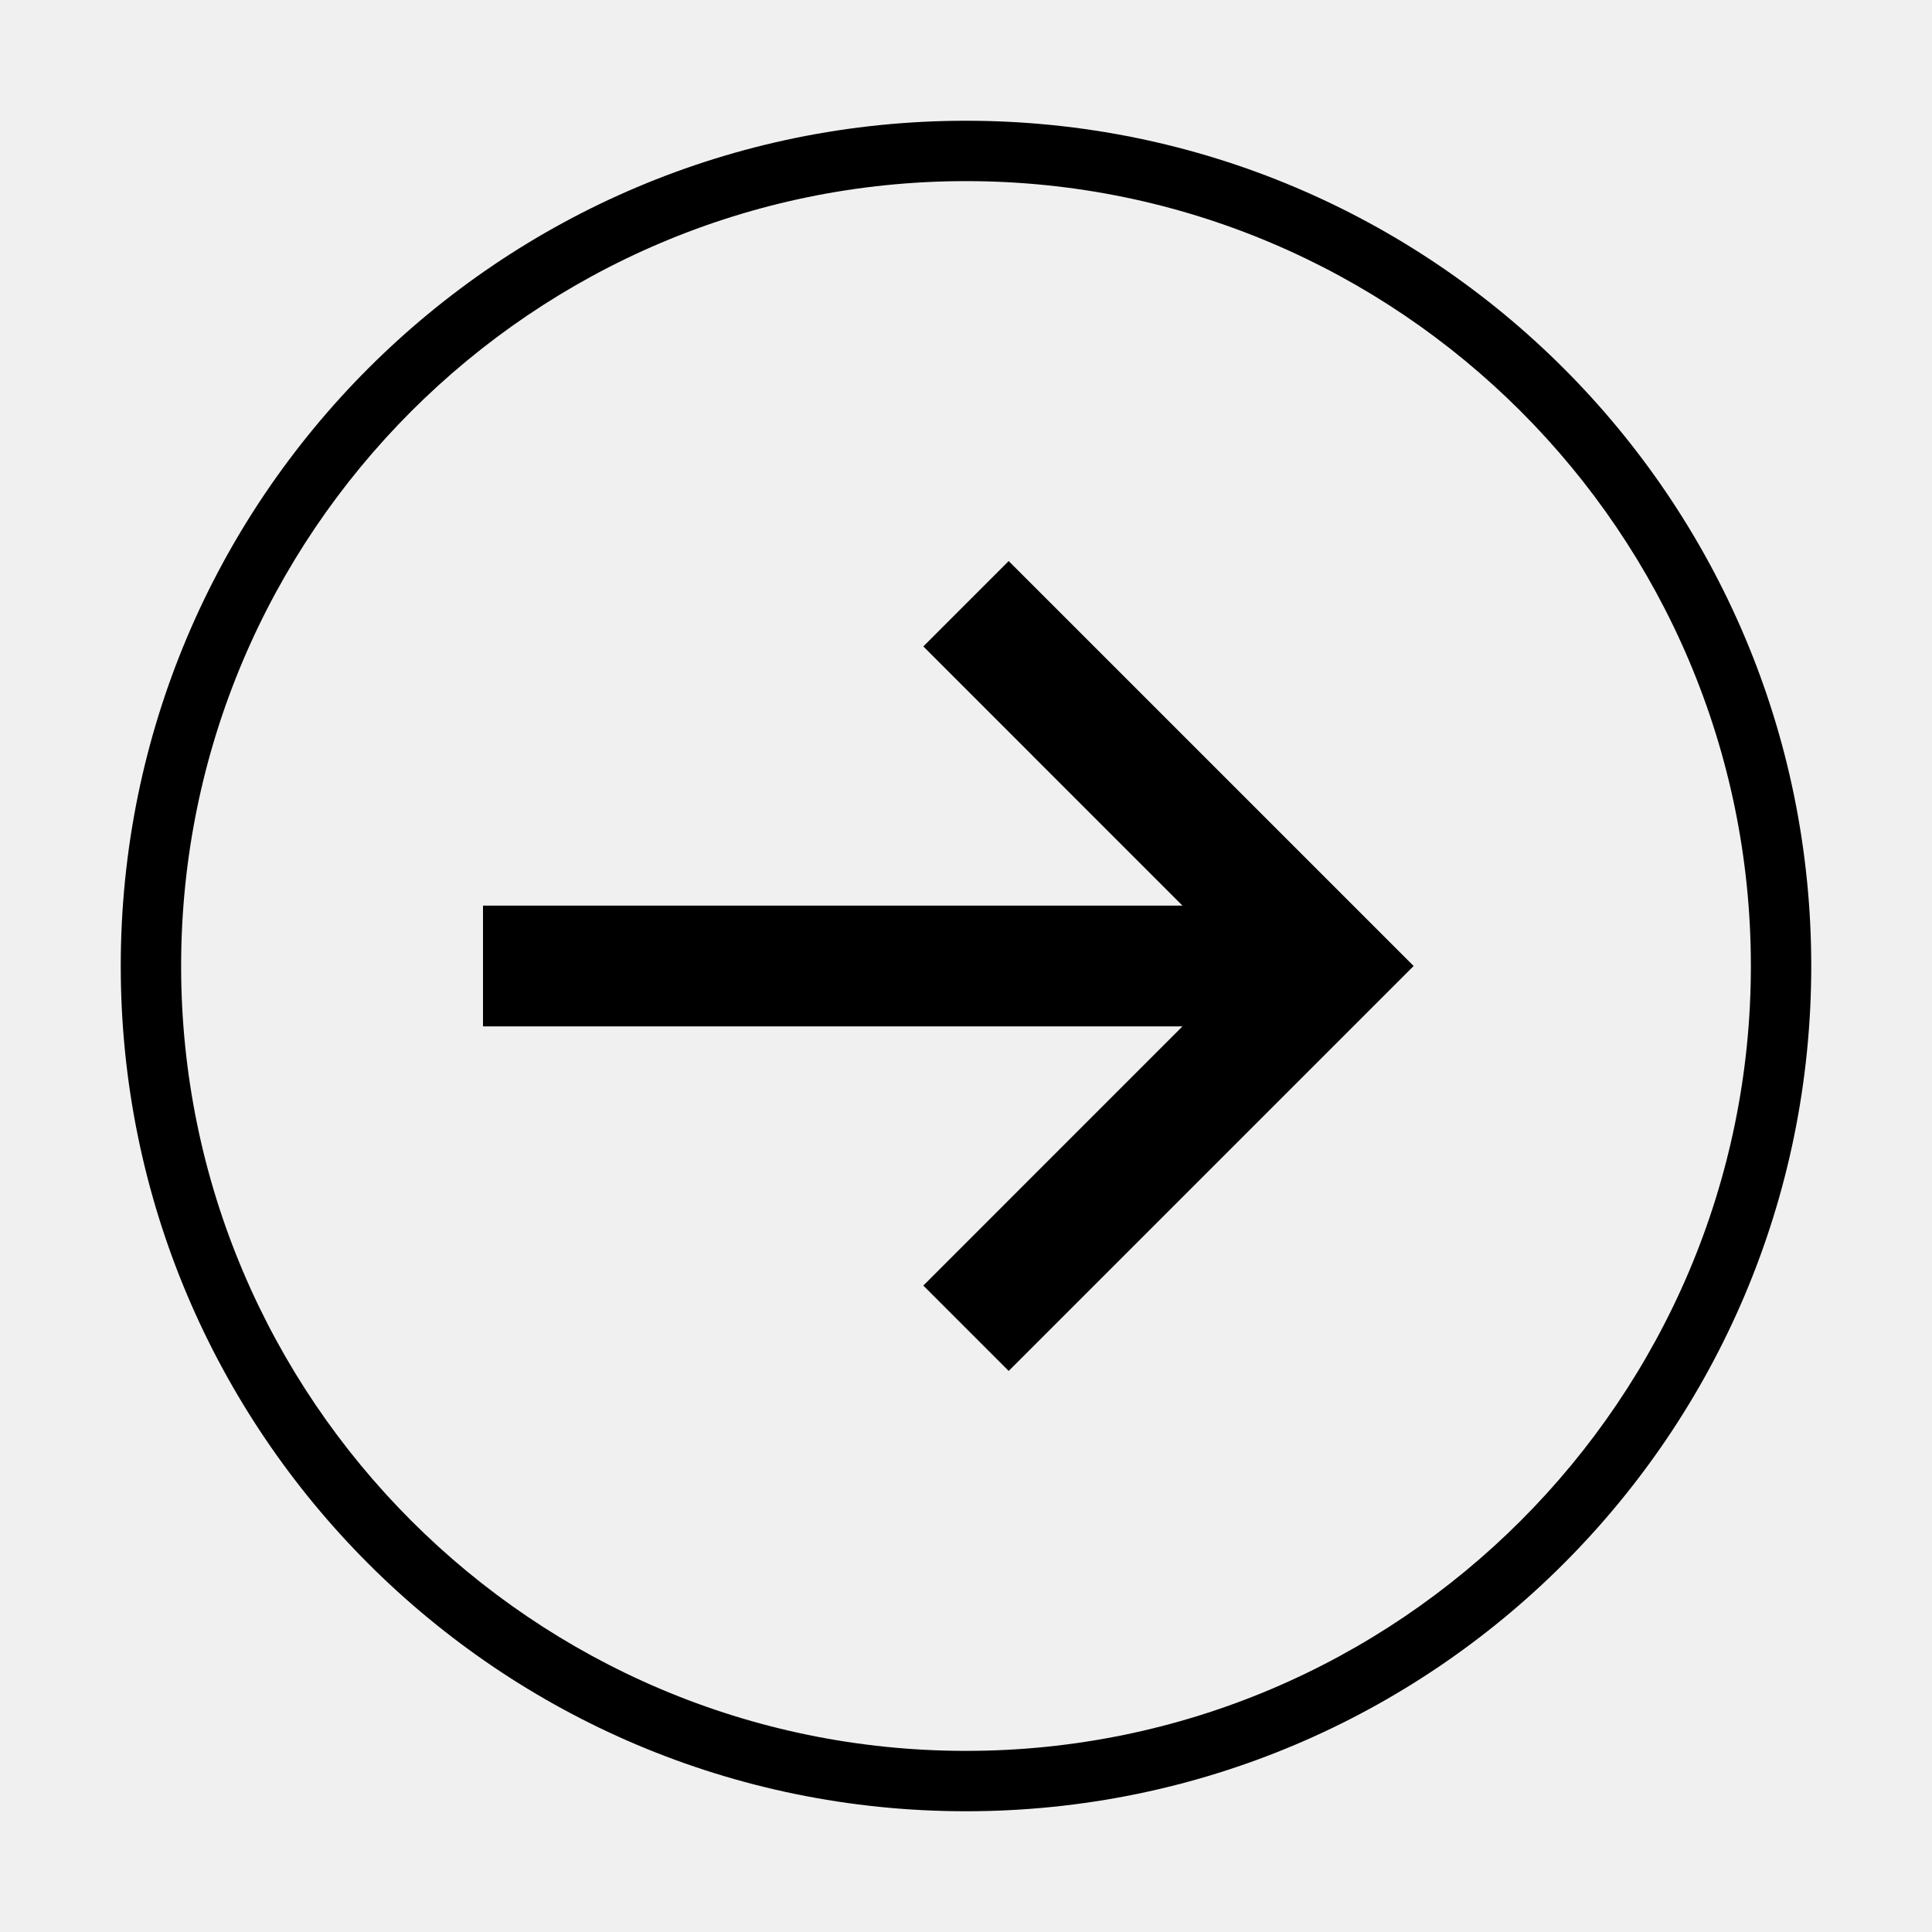
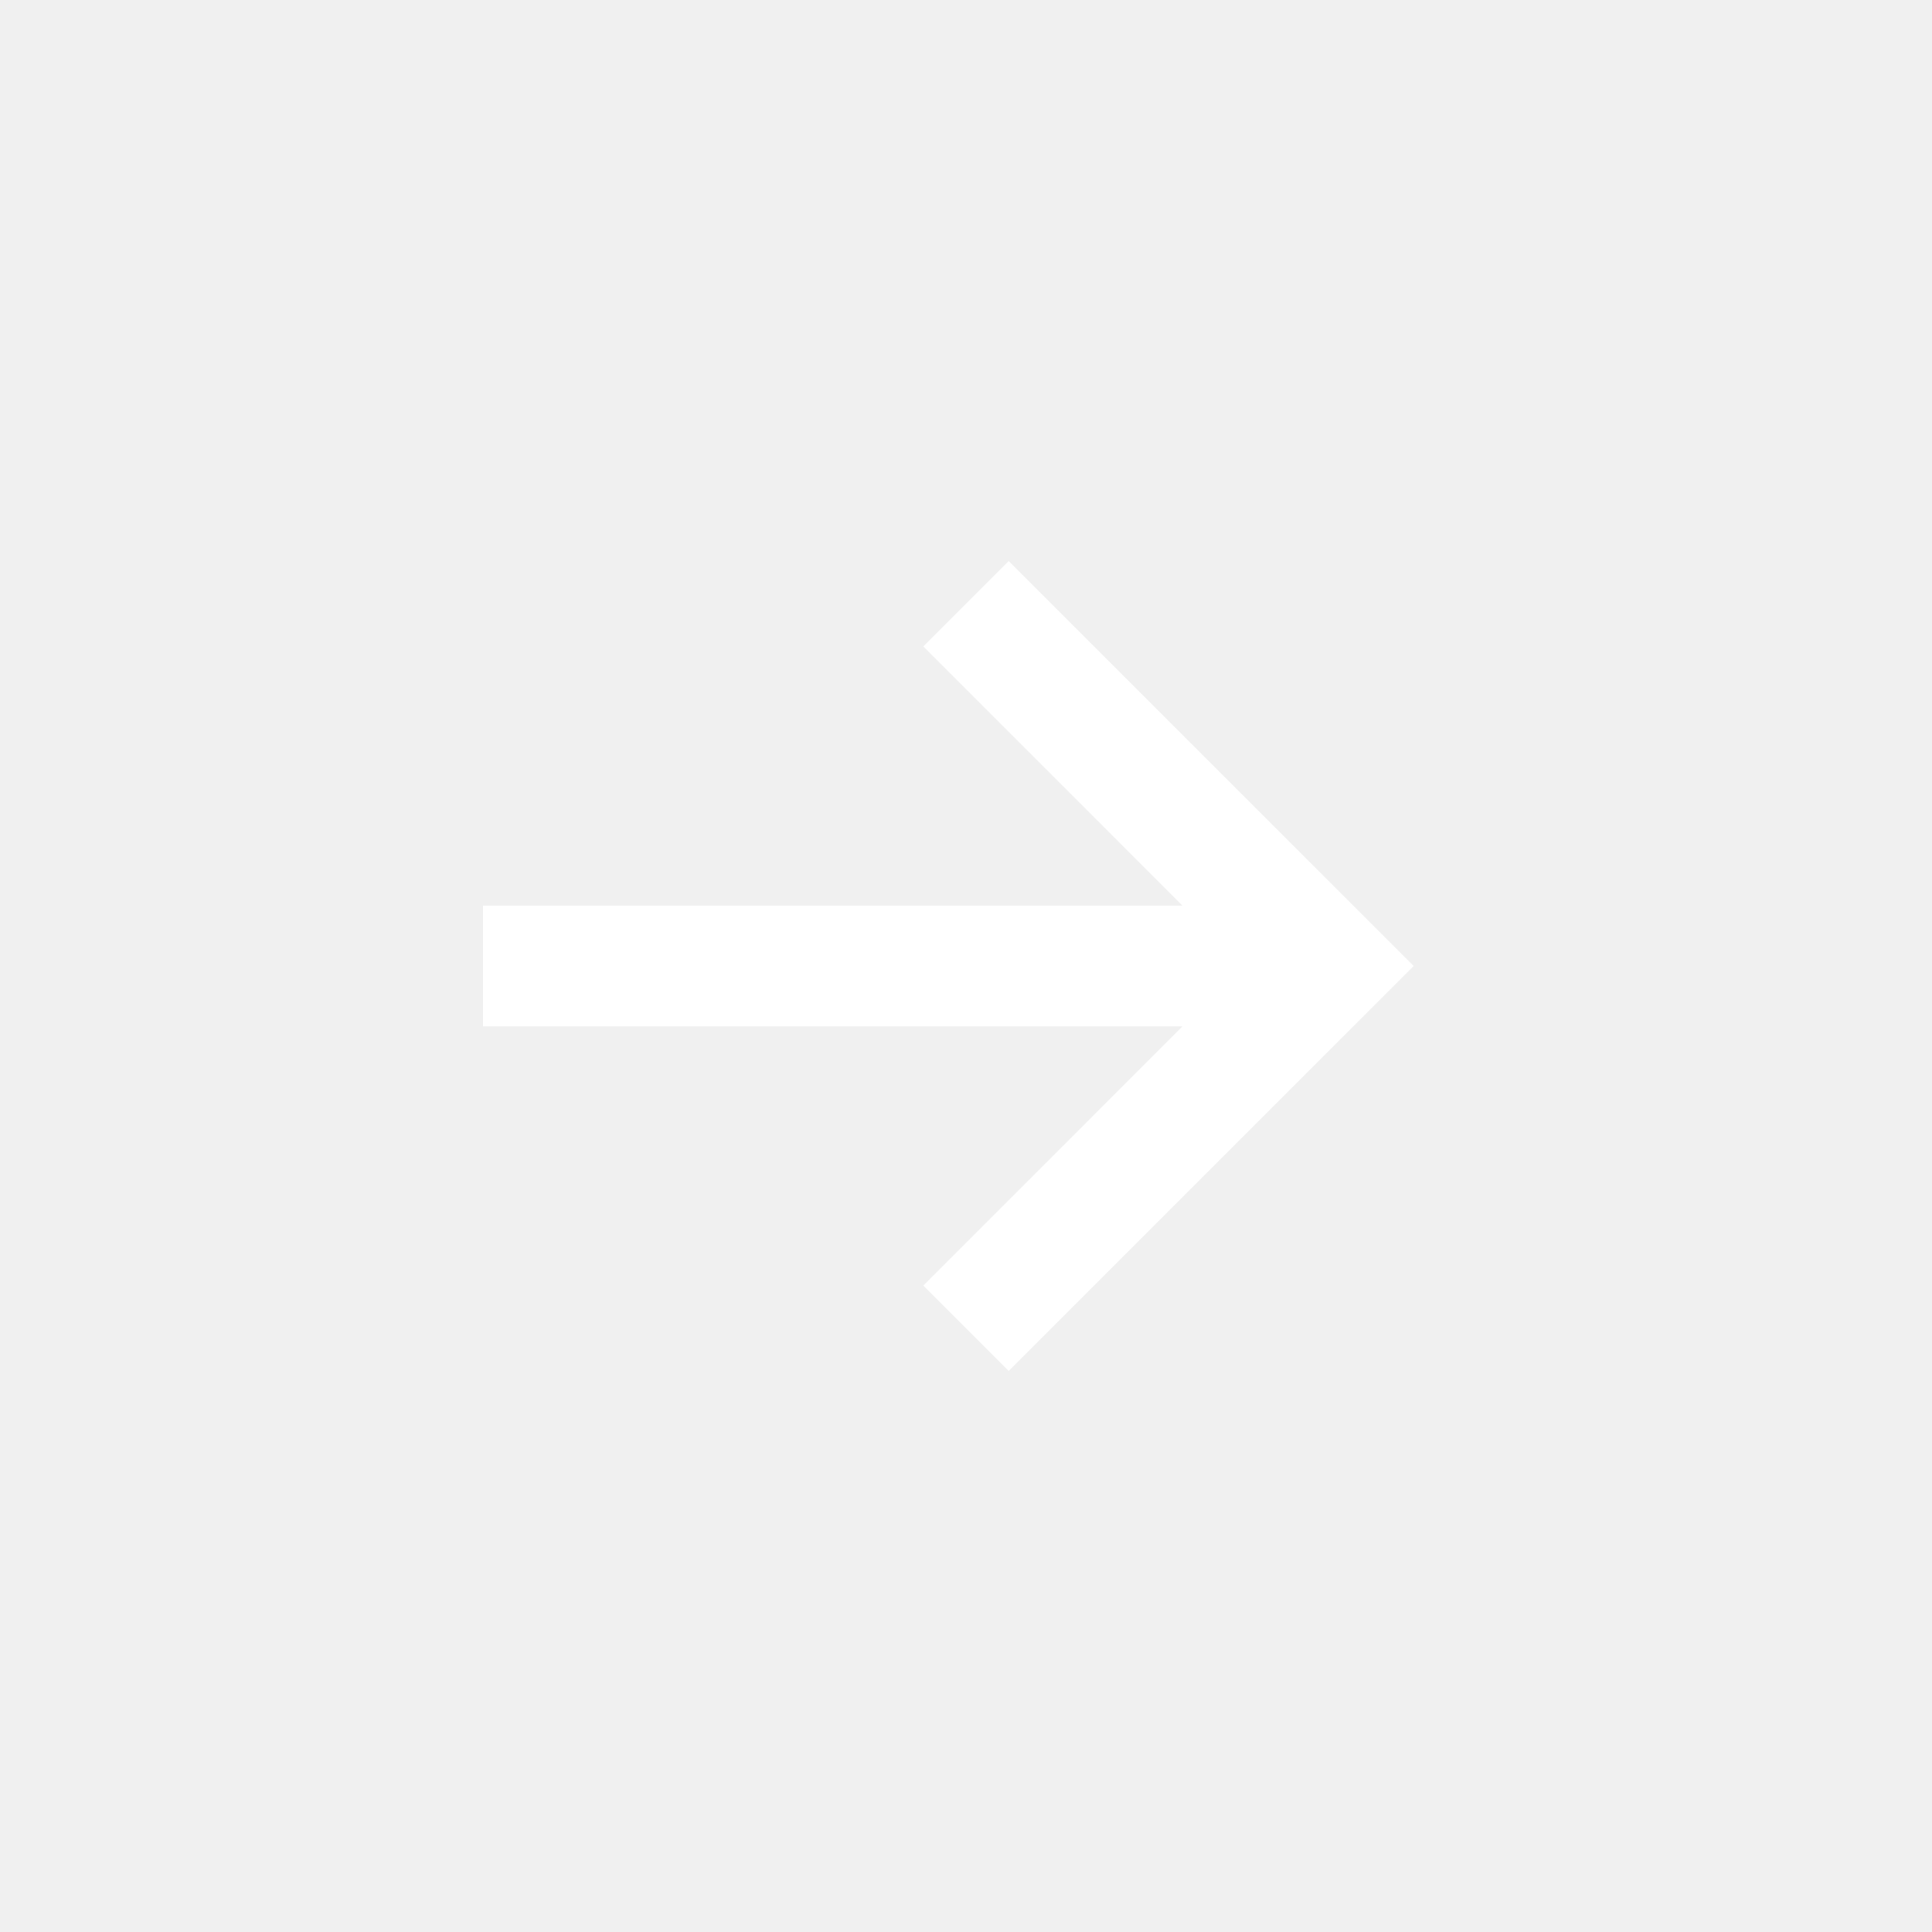
<svg xmlns="http://www.w3.org/2000/svg" version="1.1" id="Layer_1" x="0px" y="0px" viewBox="0 0 64 64" style="enable-background:new 0 0 0 0;" xml:space="preserve">
  <g>
-     <polygon points="30.586,21.414 39.171,30 16,30 16,34 39.171,34 30.586,42.586 33.414,45.414 46.829,32 33.414,18.586  " />
-     <path d="M32,4C16.537,4,4,16.537,4,32s12.537,28,28,28c15.463,0,28-12.537,28-28S47.463,4,32,4z M32,58C17.664,58,6,46.336,6,32   S17.664,6,32,6c14.336,0,26,11.664,26,26S46.336,58,32,58z" />
+     <polygon points="30.586,21.414 39.171,30 16,30 16,34 39.171,34 30.586,42.586 33.414,45.414 46.829,32 33.414,18.586" fill="white" />
  </g>
</svg>
